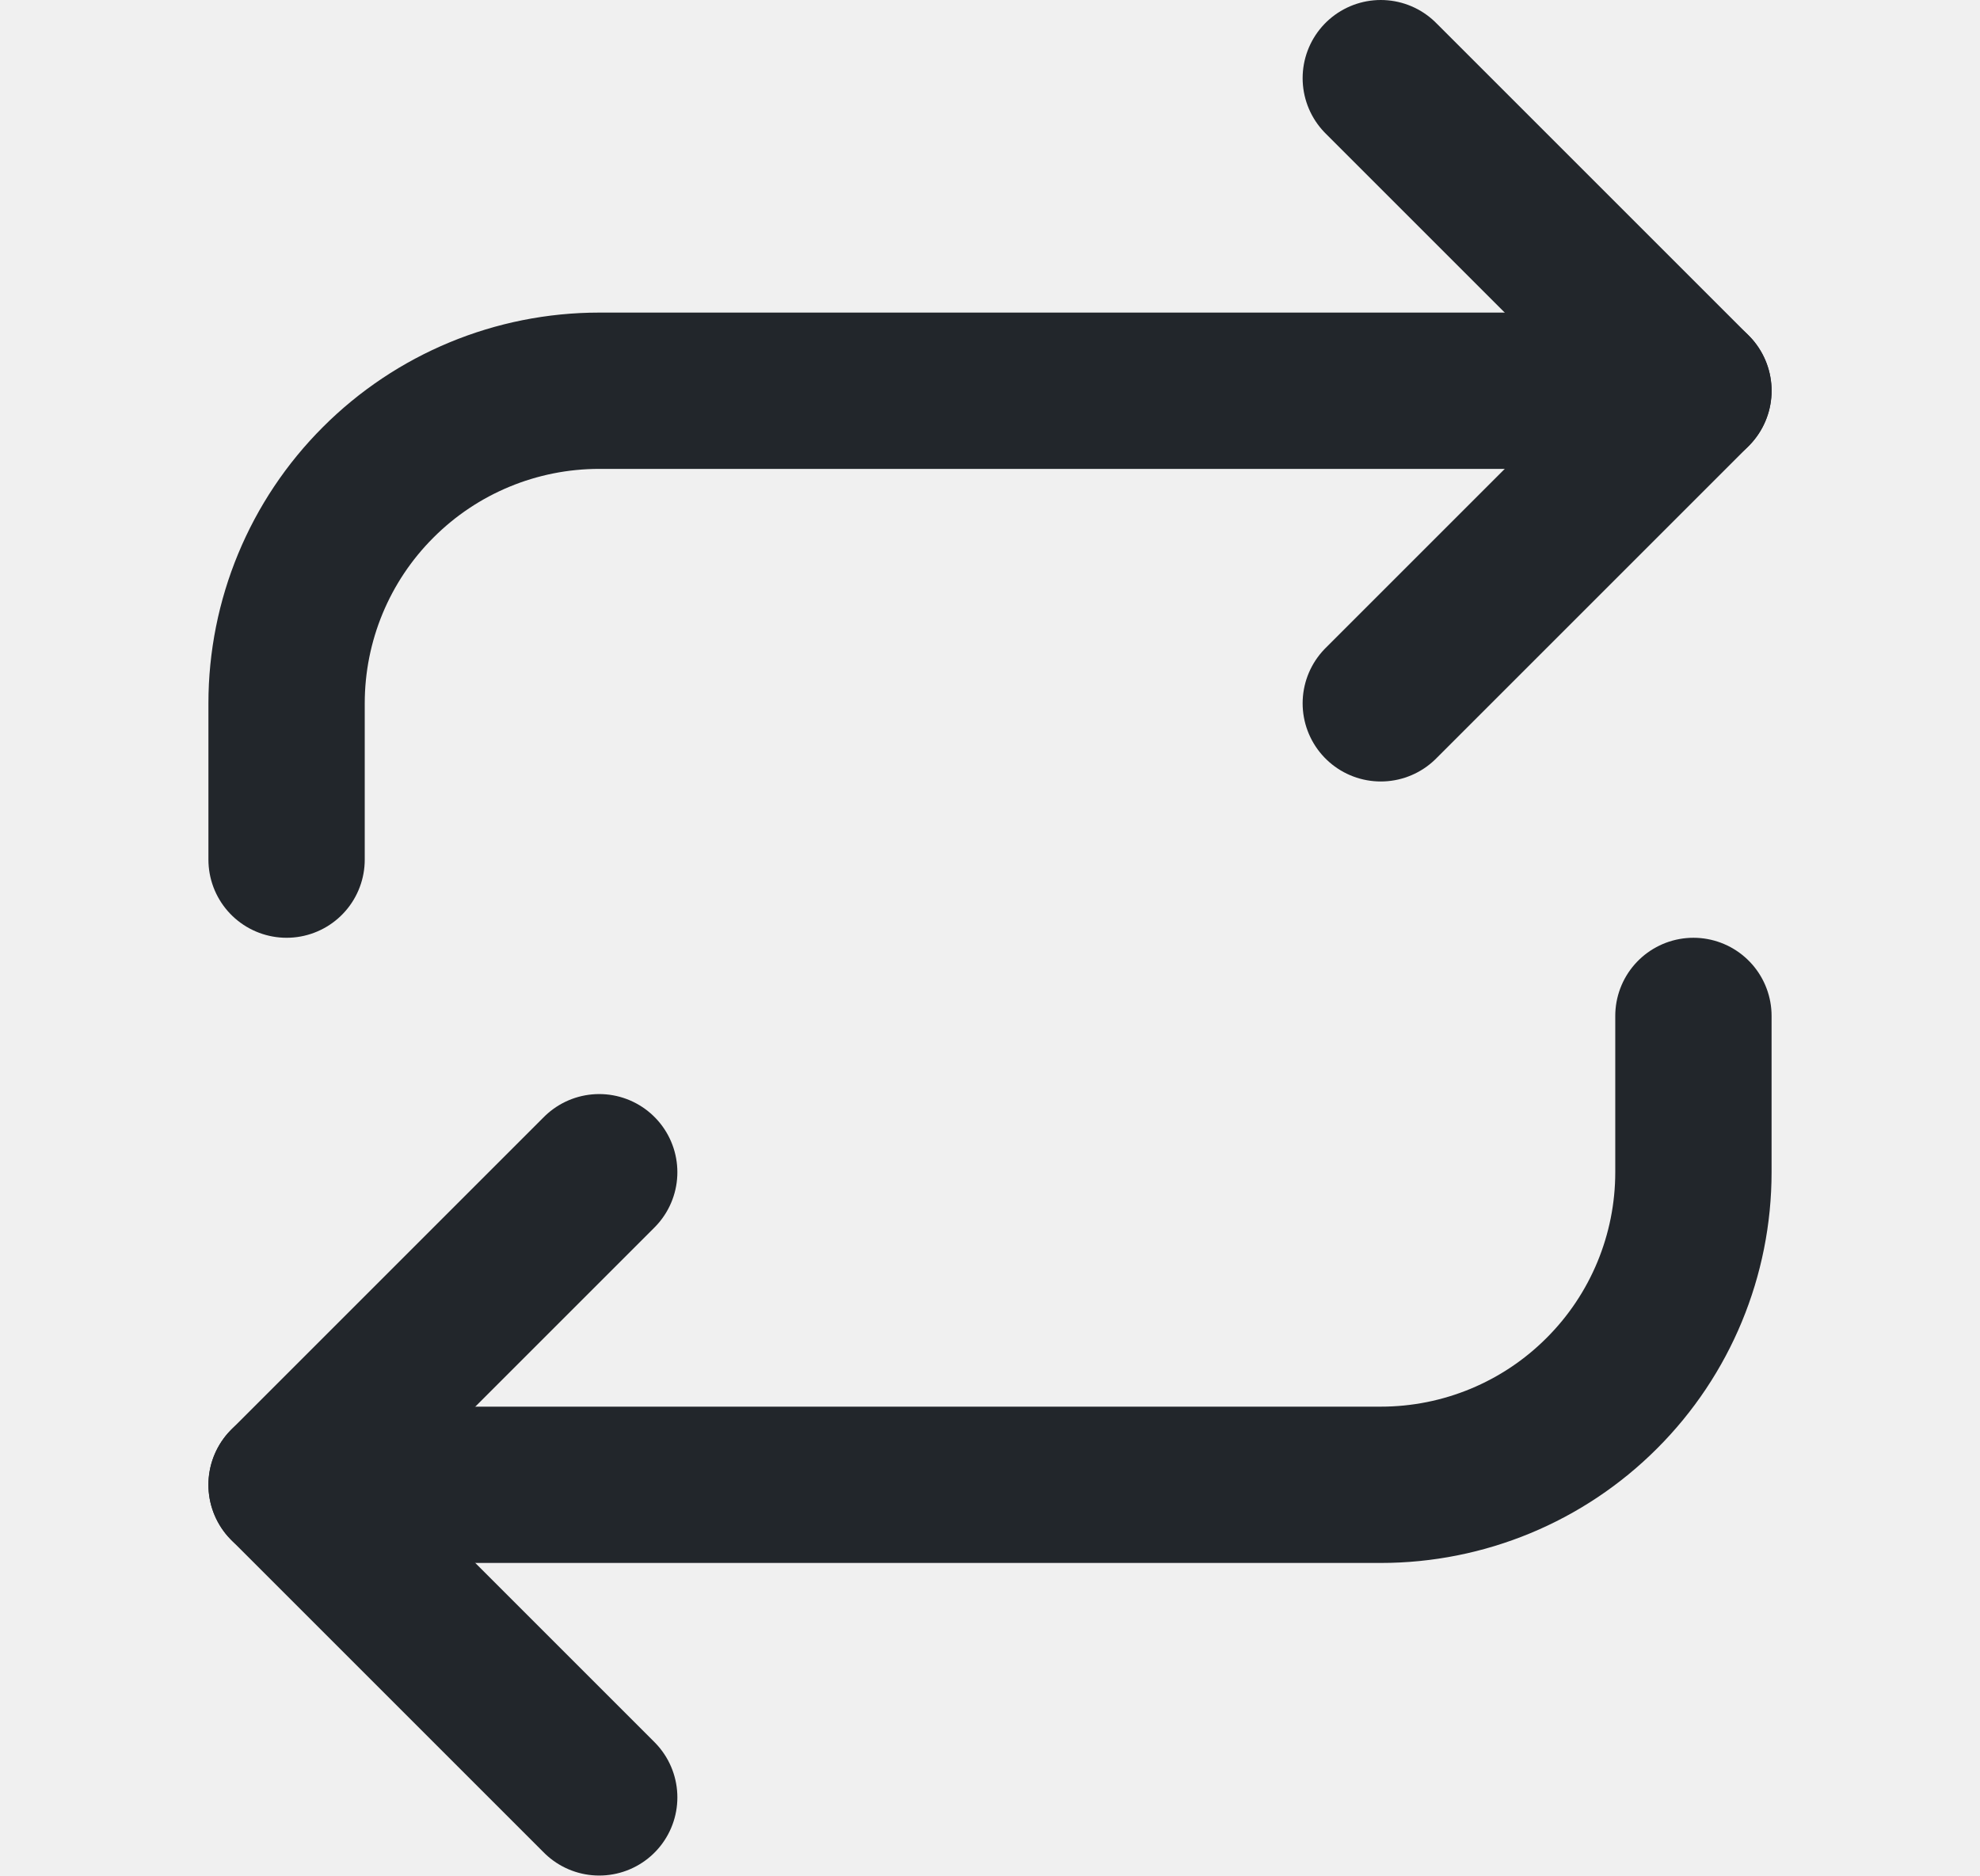
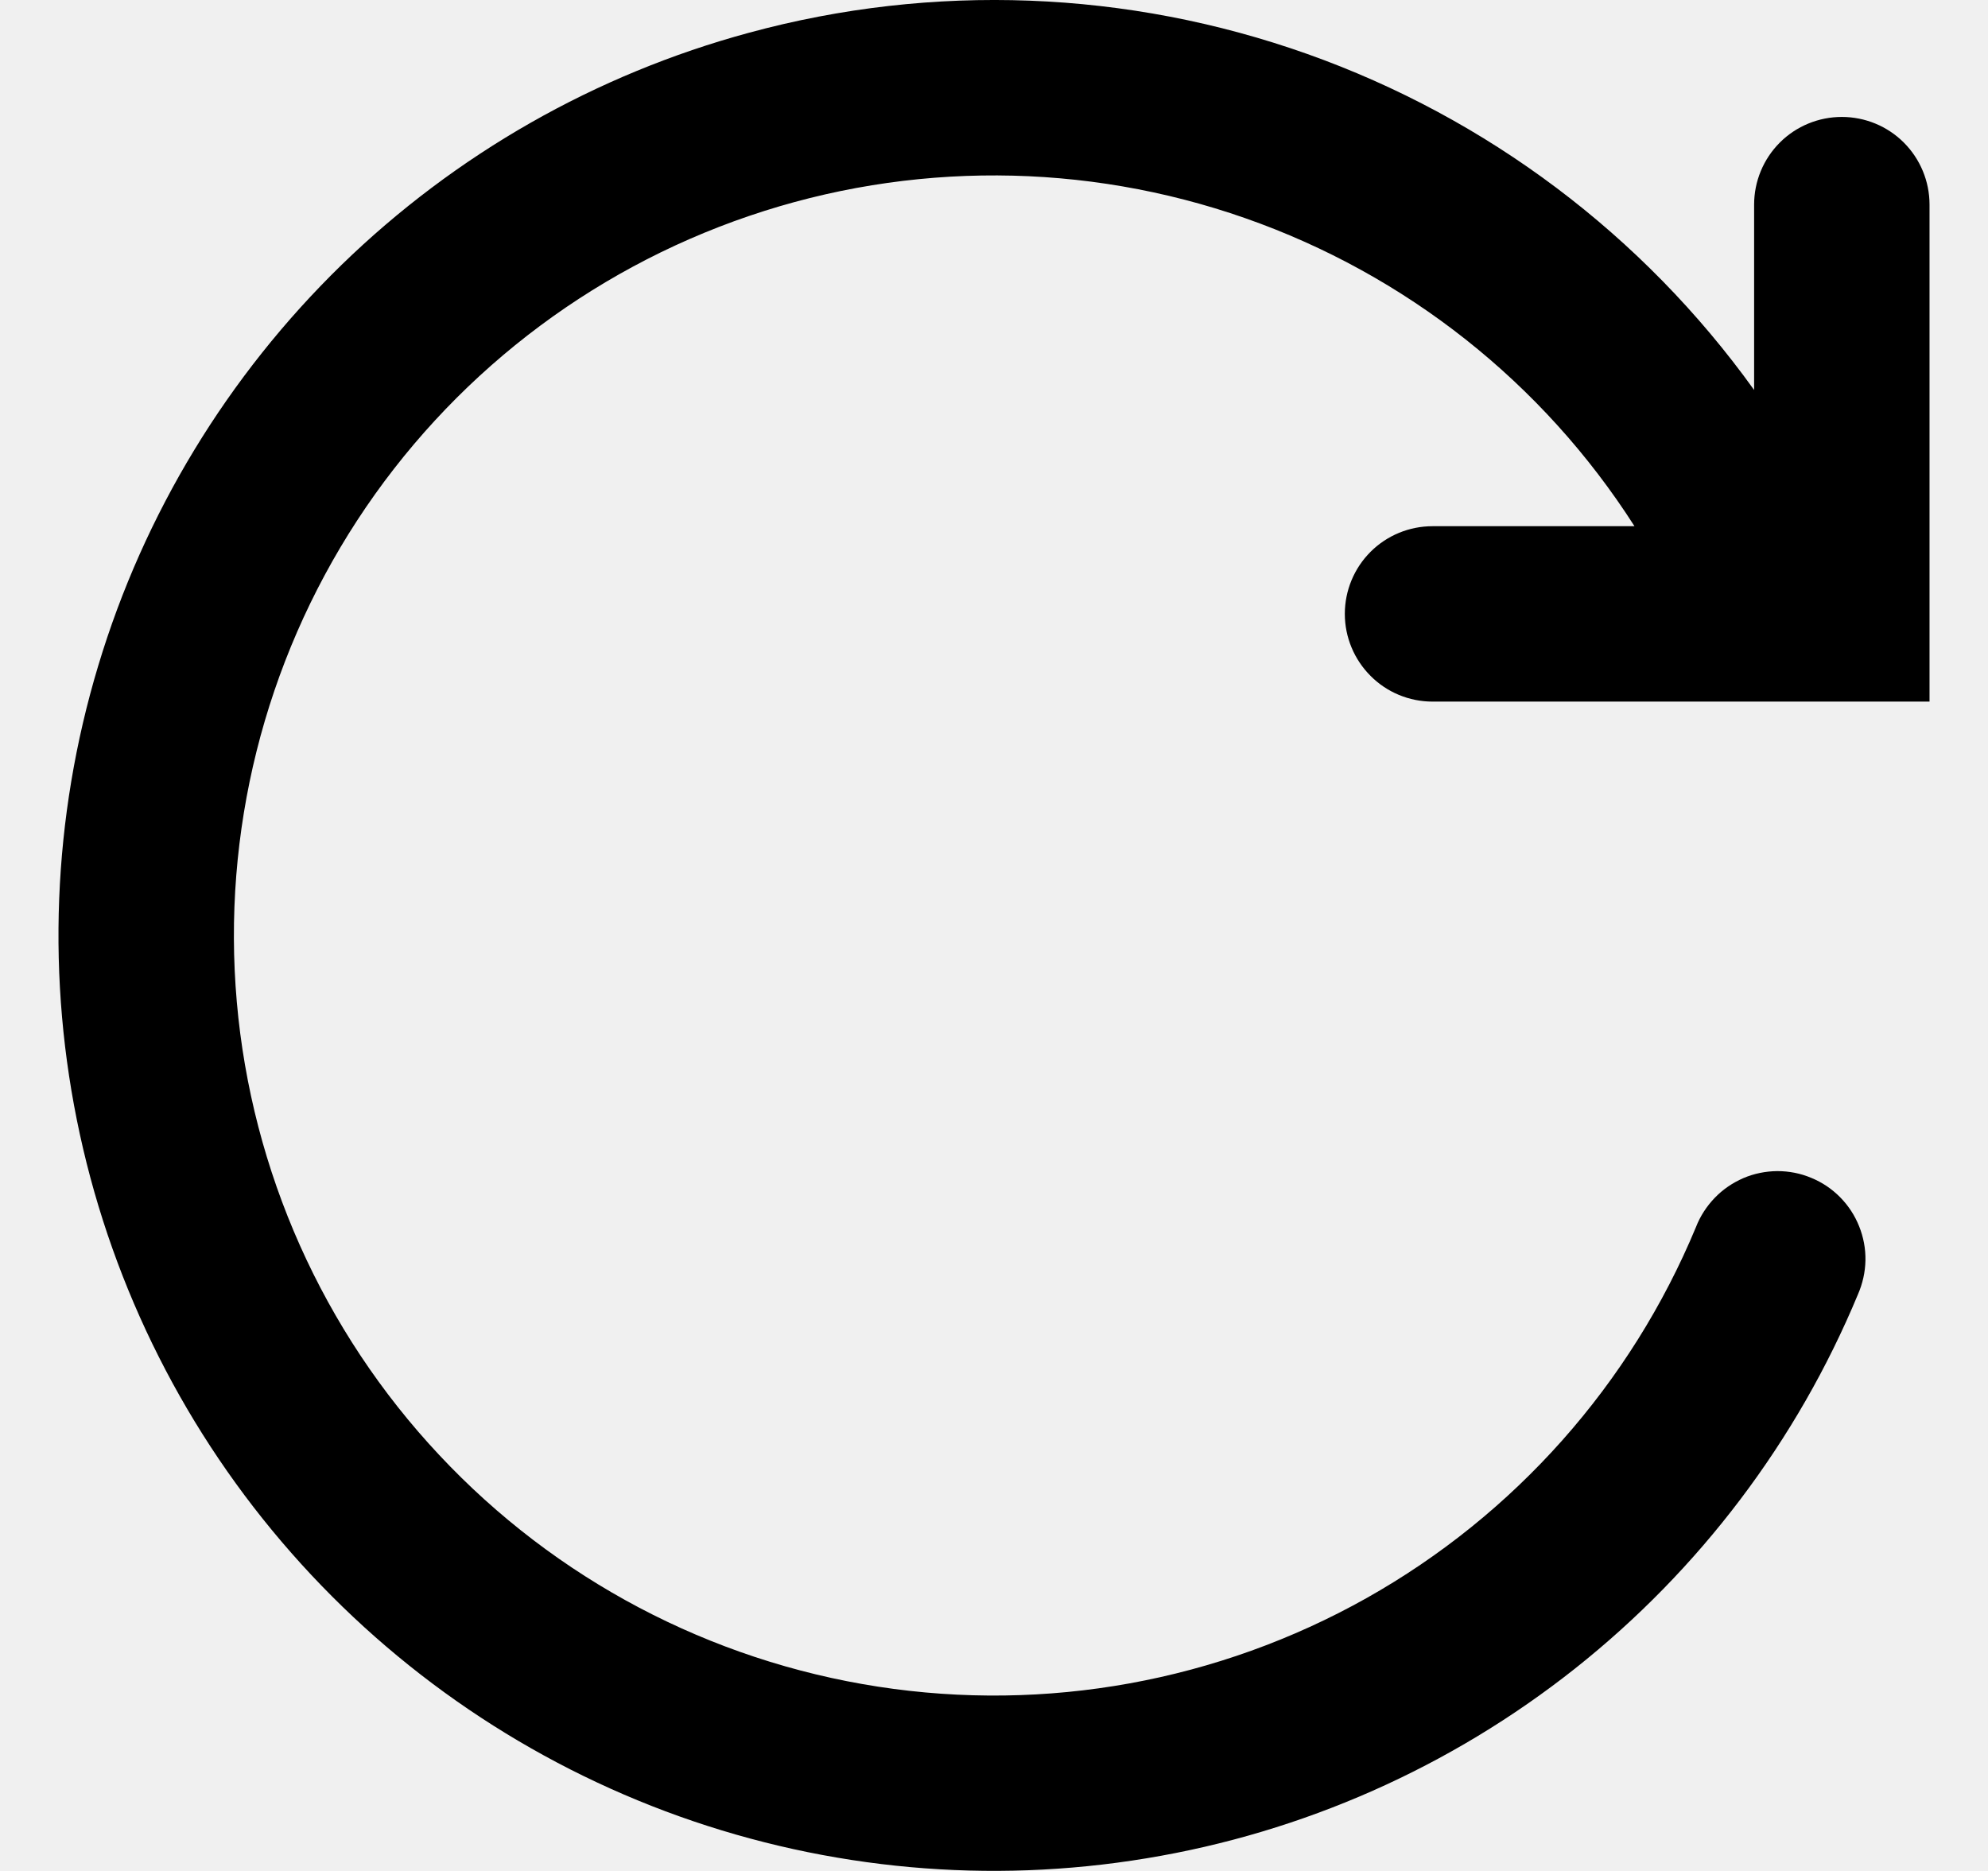
- <svg xmlns="http://www.w3.org/2000/svg" width="19" height="18" viewBox="0 0 19 18" fill="none">
-   <path d="M13.25 0.75L16.25 3.75L13.25 6.75" stroke="#22262B" stroke-width="1.5" stroke-linecap="round" stroke-linejoin="round" />
-   <path d="M2.75 8.25V6.75C2.75 5.954 3.066 5.191 3.629 4.629C4.191 4.066 4.954 3.75 5.75 3.75H16.25" stroke="#22262B" stroke-width="1.5" stroke-linecap="round" stroke-linejoin="round" />
-   <path d="M5.75 17.25L2.75 14.25L5.75 11.25" stroke="#22262B" stroke-width="1.5" stroke-linecap="round" stroke-linejoin="round" />
-   <path d="M16.25 9.75V11.25C16.25 12.046 15.934 12.809 15.371 13.371C14.809 13.934 14.046 14.25 13.25 14.25H2.75" stroke="#22262B" stroke-width="1.5" stroke-linecap="round" stroke-linejoin="round" />
+ <svg xmlns="http://www.w3.org/2000/svg" width="17" height="16" viewBox="0 0 17 16" fill="none">
+   <g clip-path="url(#clip0_2797_3475)">
+     <path fill-rule="evenodd" clip-rule="evenodd" d="M6.405 0.28C7.978 -0.148 9.644 -0.084 11.18 0.462C12.716 1.008 14.049 2.01 15 3.335V1.75C15 1.551 15.079 1.36 15.22 1.219C15.36 1.079 15.551 1 15.75 1C15.949 1 16.14 1.079 16.28 1.219C16.421 1.36 16.5 1.551 16.5 1.75V6H12.25C12.051 6 11.86 5.921 11.72 5.78C11.579 5.639 11.5 5.448 11.5 5.25C11.5 5.051 11.579 4.86 11.72 4.719C11.86 4.579 12.051 4.5 12.25 4.5H13.977C13.194 3.274 12.022 2.347 10.649 1.866C9.276 1.385 7.782 1.378 6.405 1.847C5.028 2.316 3.848 3.233 3.054 4.451C2.26 5.67 1.898 7.12 2.025 8.568C2.152 10.017 2.761 11.382 3.756 12.443C4.75 13.505 6.071 14.202 7.509 14.424C8.946 14.646 10.417 14.379 11.685 13.667C12.953 12.954 13.945 11.837 14.503 10.493C14.539 10.4 14.594 10.316 14.663 10.244C14.732 10.172 14.816 10.115 14.908 10.075C14.999 10.036 15.098 10.016 15.198 10.015C15.298 10.015 15.397 10.034 15.489 10.073C15.582 10.111 15.665 10.167 15.736 10.239C15.806 10.31 15.861 10.394 15.898 10.487C15.935 10.579 15.954 10.679 15.952 10.779C15.95 10.879 15.928 10.977 15.888 11.069C15.367 12.323 14.534 13.424 13.47 14.268C12.405 15.112 11.144 15.671 9.803 15.892C8.463 16.114 7.088 15.99 5.809 15.533C4.53 15.076 3.388 14.301 2.491 13.28C1.594 12.26 0.972 11.028 0.683 9.701C0.394 8.373 0.448 6.994 0.84 5.693C1.231 4.392 1.948 3.213 2.921 2.265C3.895 1.318 5.094 0.635 6.405 0.28Z" fill="black" />
+   </g>
+   <defs>
+     <clipPath id="clip0_2797_3475">
+       <rect width="16" height="16" fill="white" transform="translate(0.5)" />
+     </clipPath>
+   </defs>
</svg>
